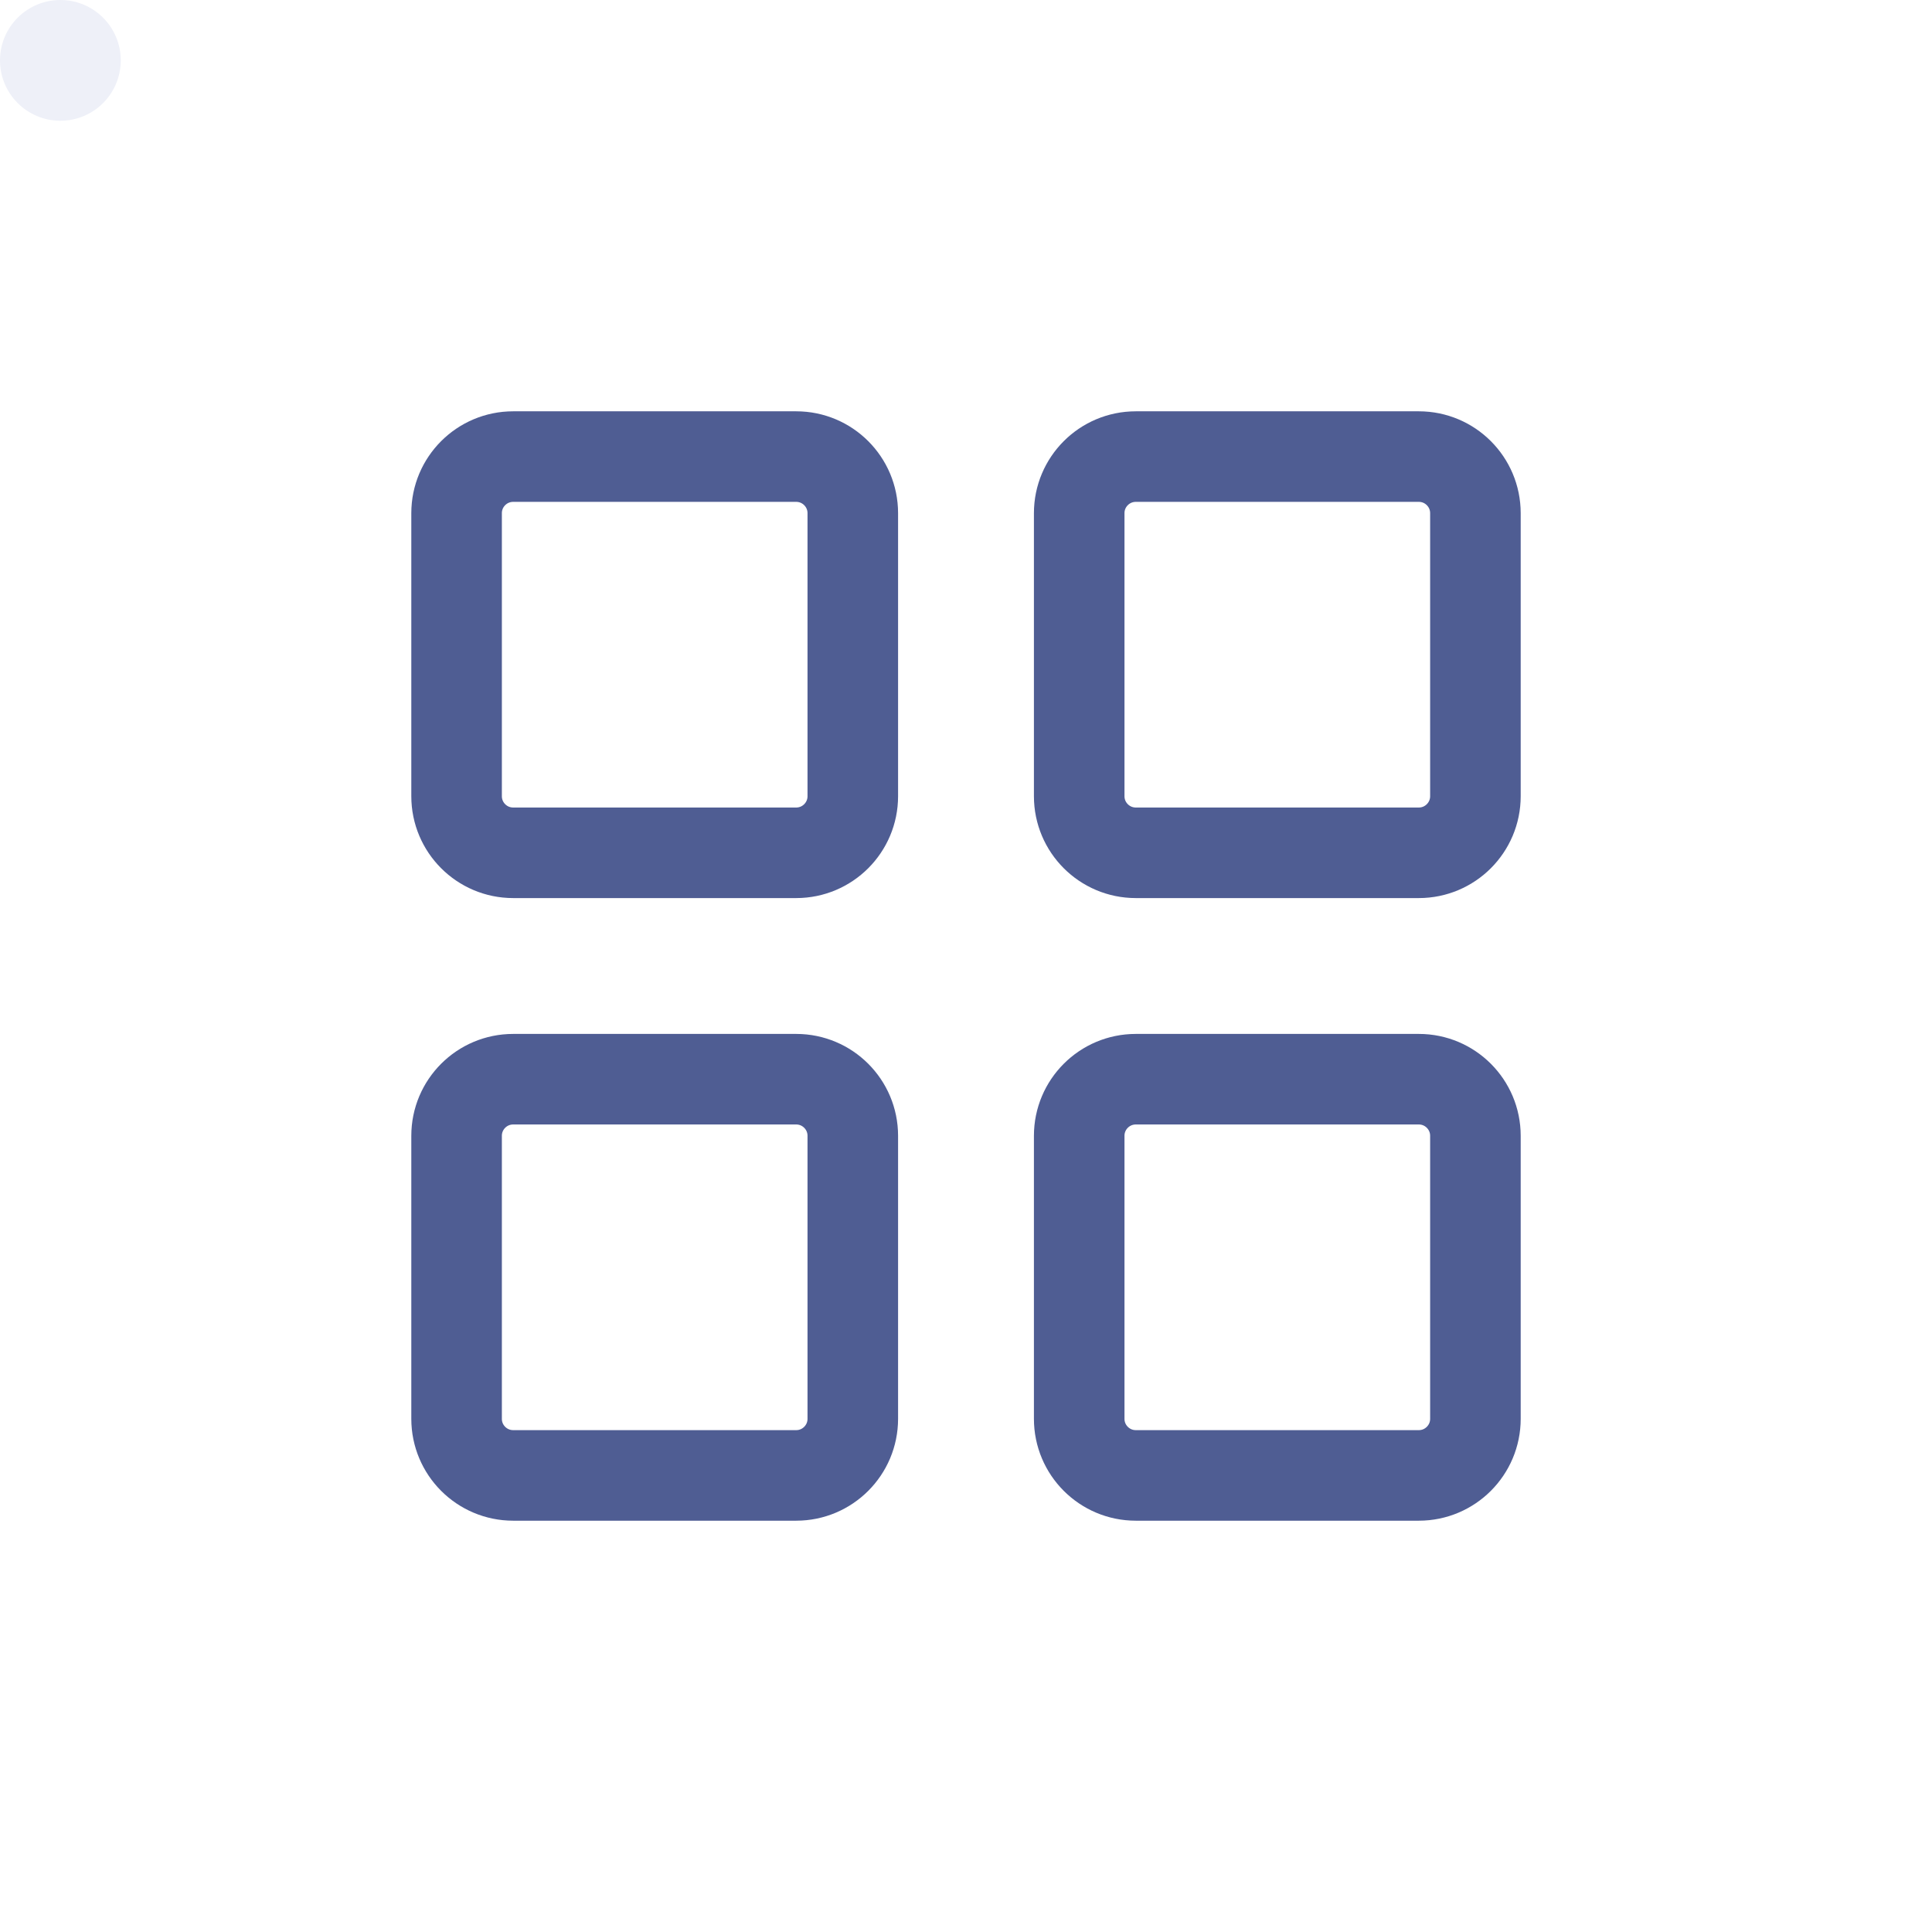
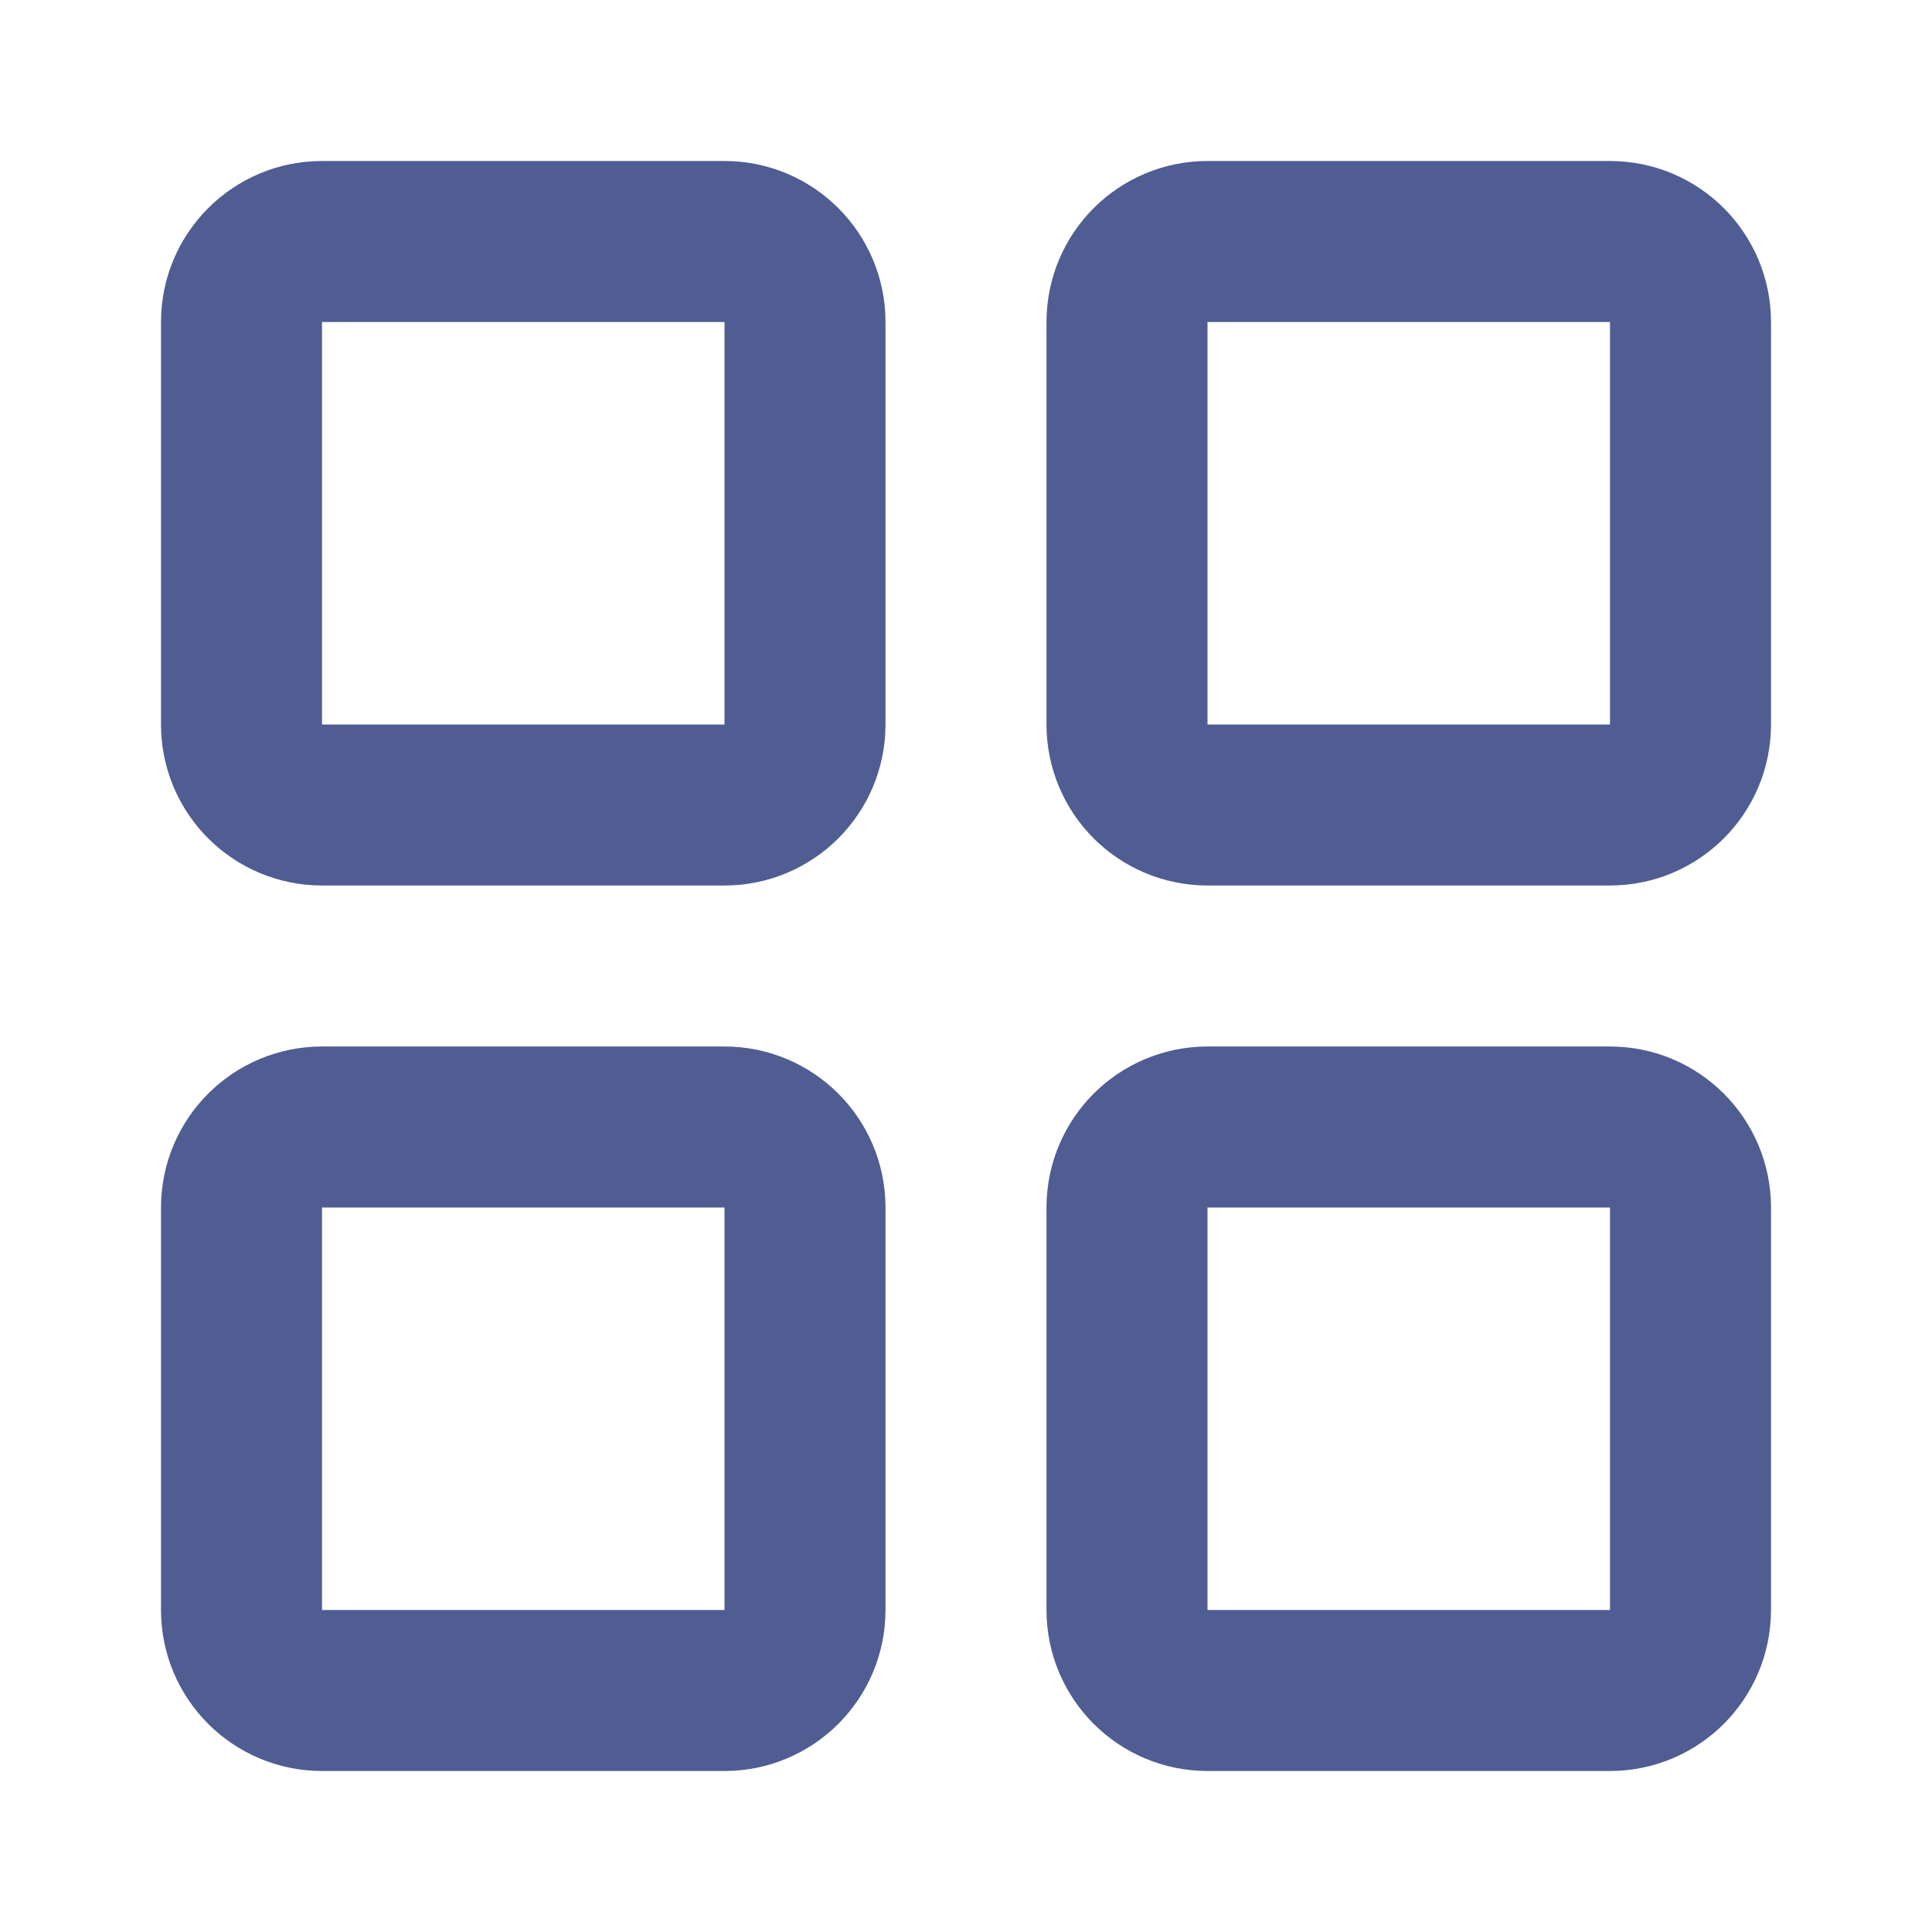
- <svg xmlns="http://www.w3.org/2000/svg" width="32" height="32" viewBox="0 0 512 512">
-   <rect width="32" height="32" rx="112" fill="#eef0f8" />
-   <g transform="translate(76, 76) scale(15)" fill="none" stroke="#4f5d93" stroke-width="1.6" stroke-linecap="round" stroke-linejoin="round">
-     <rect x="3" y="3" width="7" height="7" rx="1" />
-     <rect x="14" y="3" width="7" height="7" rx="1" />
-     <rect x="3" y="14" width="7" height="7" rx="1" />
-     <rect x="14" y="14" width="7" height="7" rx="1" />
-   </g>
+ <svg xmlns="http://www.w3.org/2000/svg" width="24" height="24" viewBox="0 0 24 24" fill="none" stroke="#4f5d93" stroke-width="2" stroke-linecap="round" stroke-linejoin="round">
+   <rect x="3" y="3" width="7" height="7" rx="1" />
+   <rect x="14" y="3" width="7" height="7" rx="1" />
+   <rect x="3" y="14" width="7" height="7" rx="1" />
+   <rect x="14" y="14" width="7" height="7" rx="1" />
</svg>
